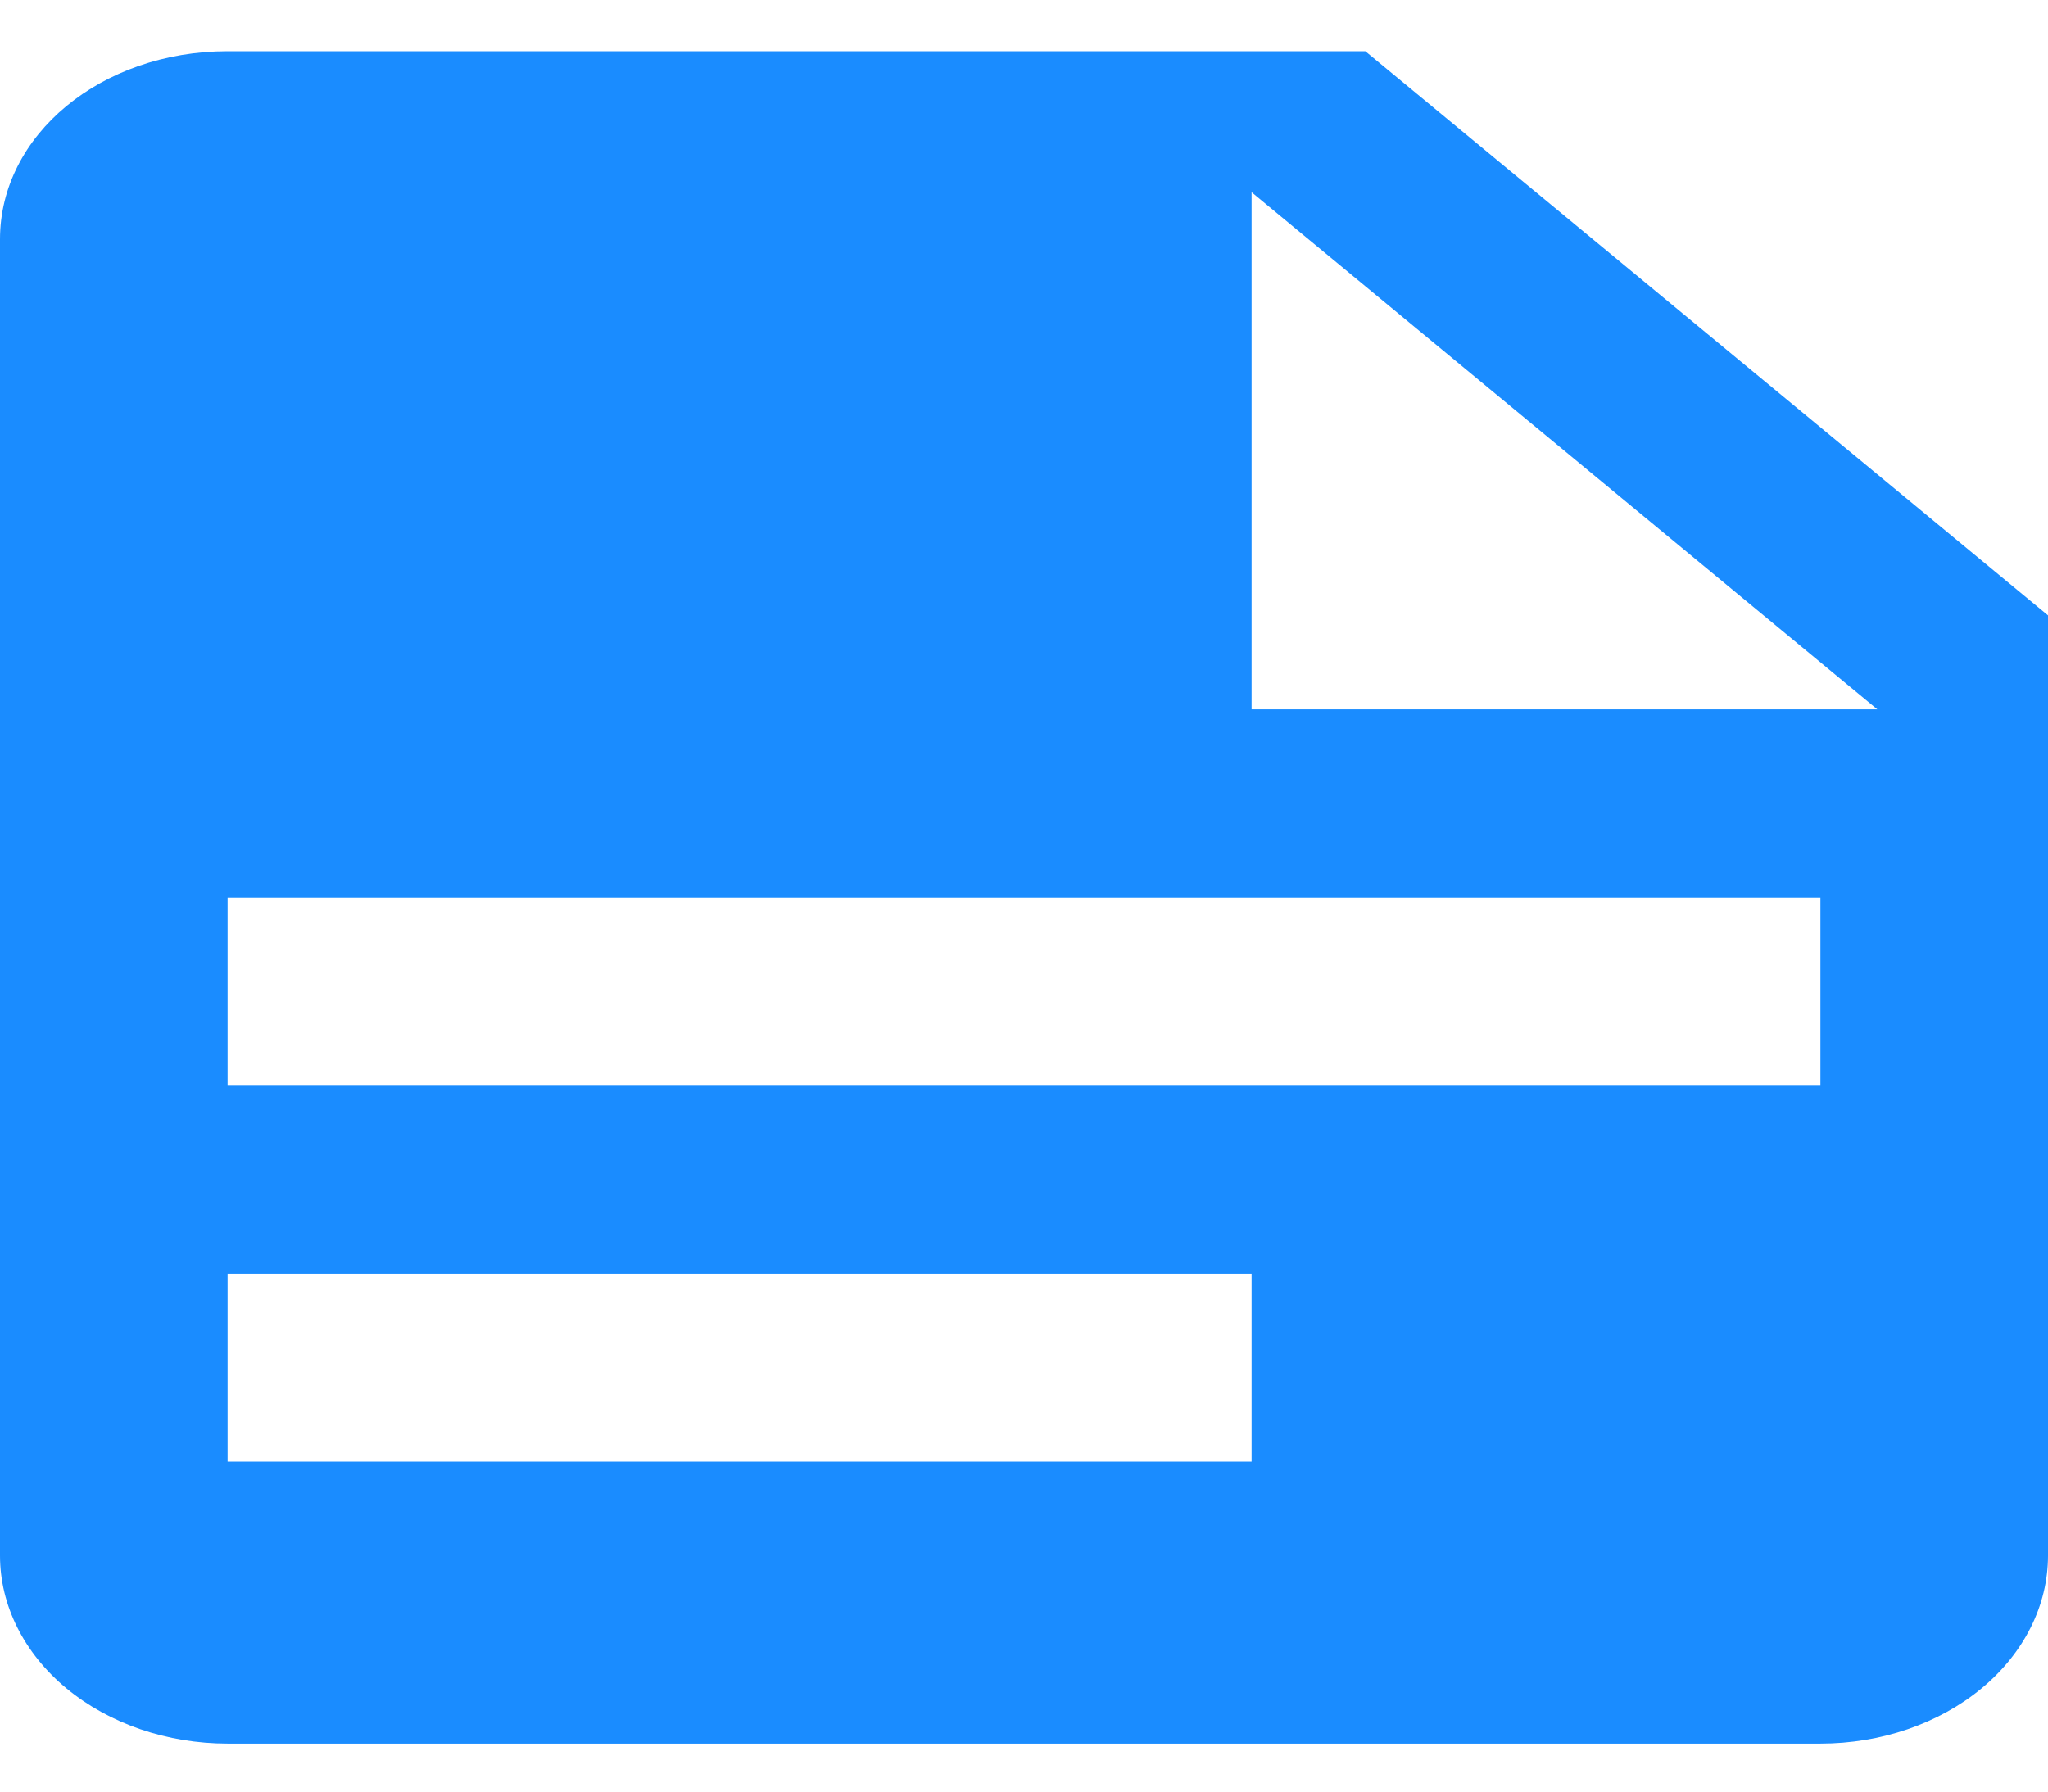
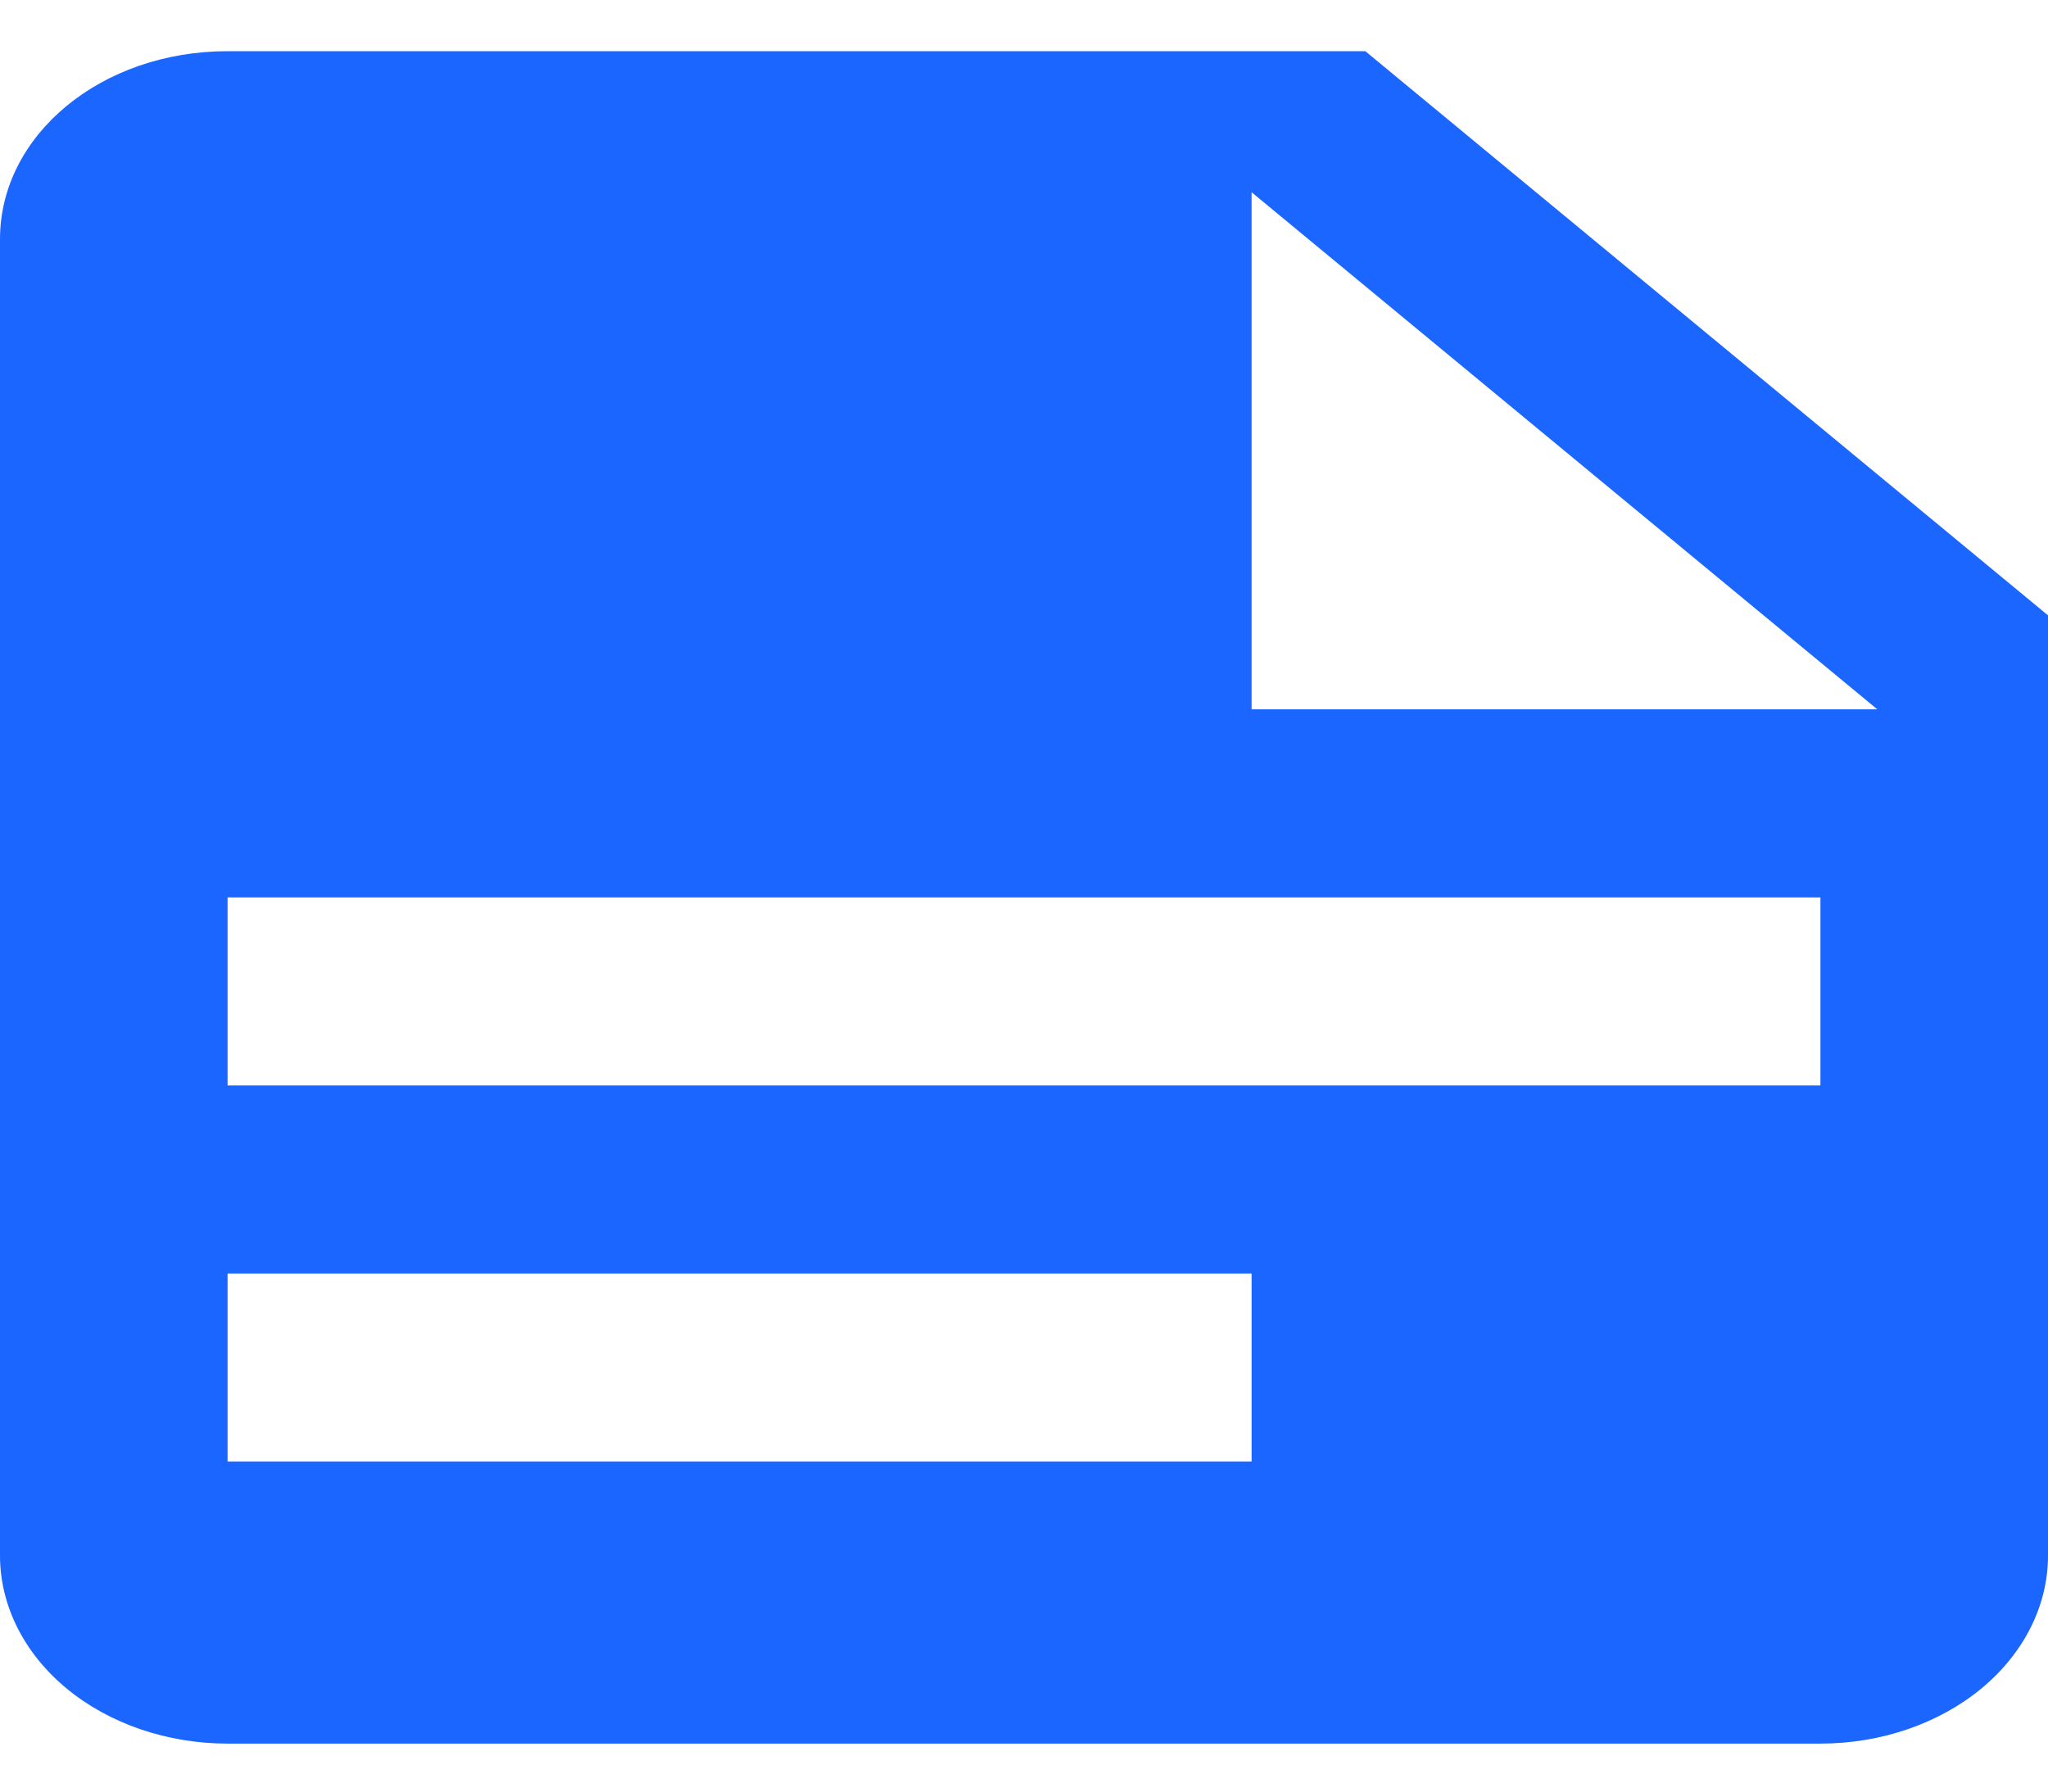
<svg xmlns="http://www.w3.org/2000/svg" width="32" height="28" viewBox="0 0 32 28" fill="none">
-   <path id="pleitos-select" d="M19.556 11.086H29.333L19.556 3.004V11.086ZM3.556 0.8H21.333L32 9.617V24.311C32 25.091 31.625 25.838 30.959 26.389C30.292 26.94 29.387 27.25 28.444 27.25H3.556C2.613 27.25 1.708 26.94 1.041 26.389C0.375 25.838 0 25.091 0 24.311V3.739C0 2.108 1.582 0.8 3.556 0.8ZM3.556 14.025V16.964H28.444V14.025H3.556ZM3.556 19.903V22.842H19.556V19.903H3.556Z" fill="#1a8cff" />
+   <path id="pleitos-select" d="M19.556 11.086H29.333L19.556 3.004V11.086ZM3.556 0.8H21.333L32 9.617V24.311C32 25.091 31.625 25.838 30.959 26.389C30.292 26.94 29.387 27.25 28.444 27.25H3.556C2.613 27.25 1.708 26.94 1.041 26.389C0.375 25.838 0 25.091 0 24.311V3.739C0 2.108 1.582 0.8 3.556 0.8ZM3.556 14.025V16.964H28.444V14.025H3.556ZM3.556 19.903V22.842H19.556V19.903H3.556Z" fill="hsl(220, 100%, 55%)" />
</svg>
